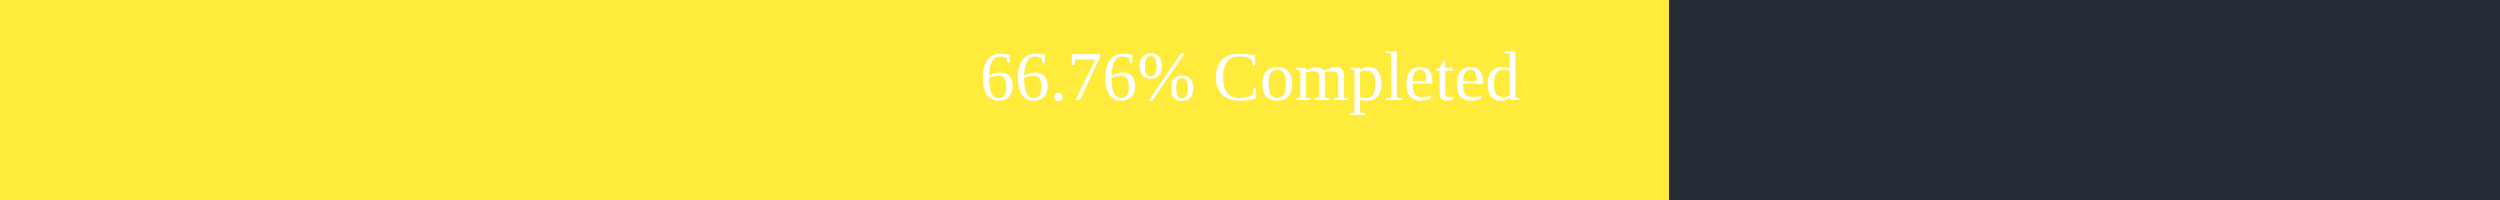
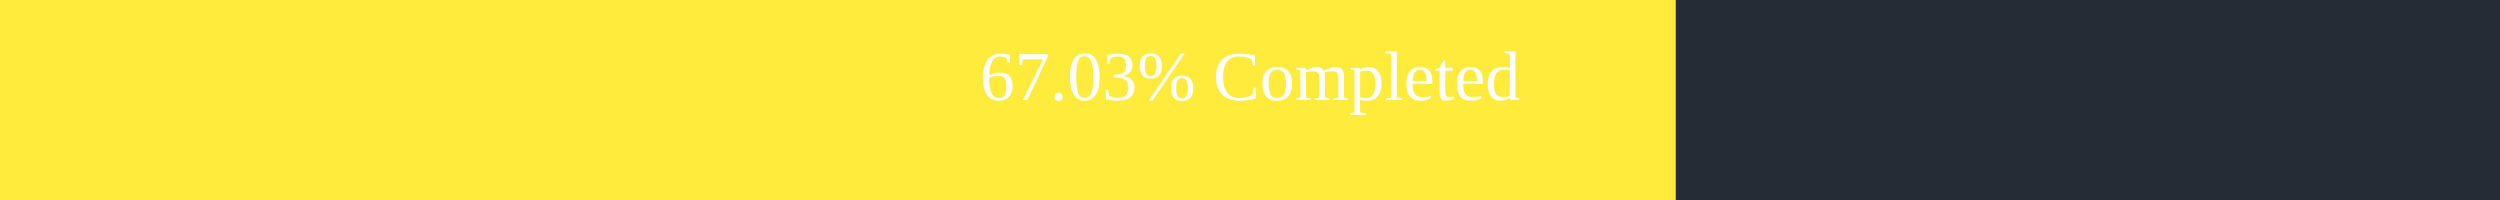
<svg xmlns="http://www.w3.org/2000/svg" width="500" height="40">
  <rect x="0" y="0" width="500" height="40" fill="#262C36" />
-   <rect x="0" y="0" width="333.8" height="40" fill="#ffeb3b" />
+   <rect x="0" y="0" width="335.15" height="40" fill="#ffeb3b" />
  <text x="250" y="20" text-anchor="middle" alignment-baseline="middle" font-size="14" fill="white">
-         66.76% Completed
+         67.03% Completed
      </text>
</svg>
